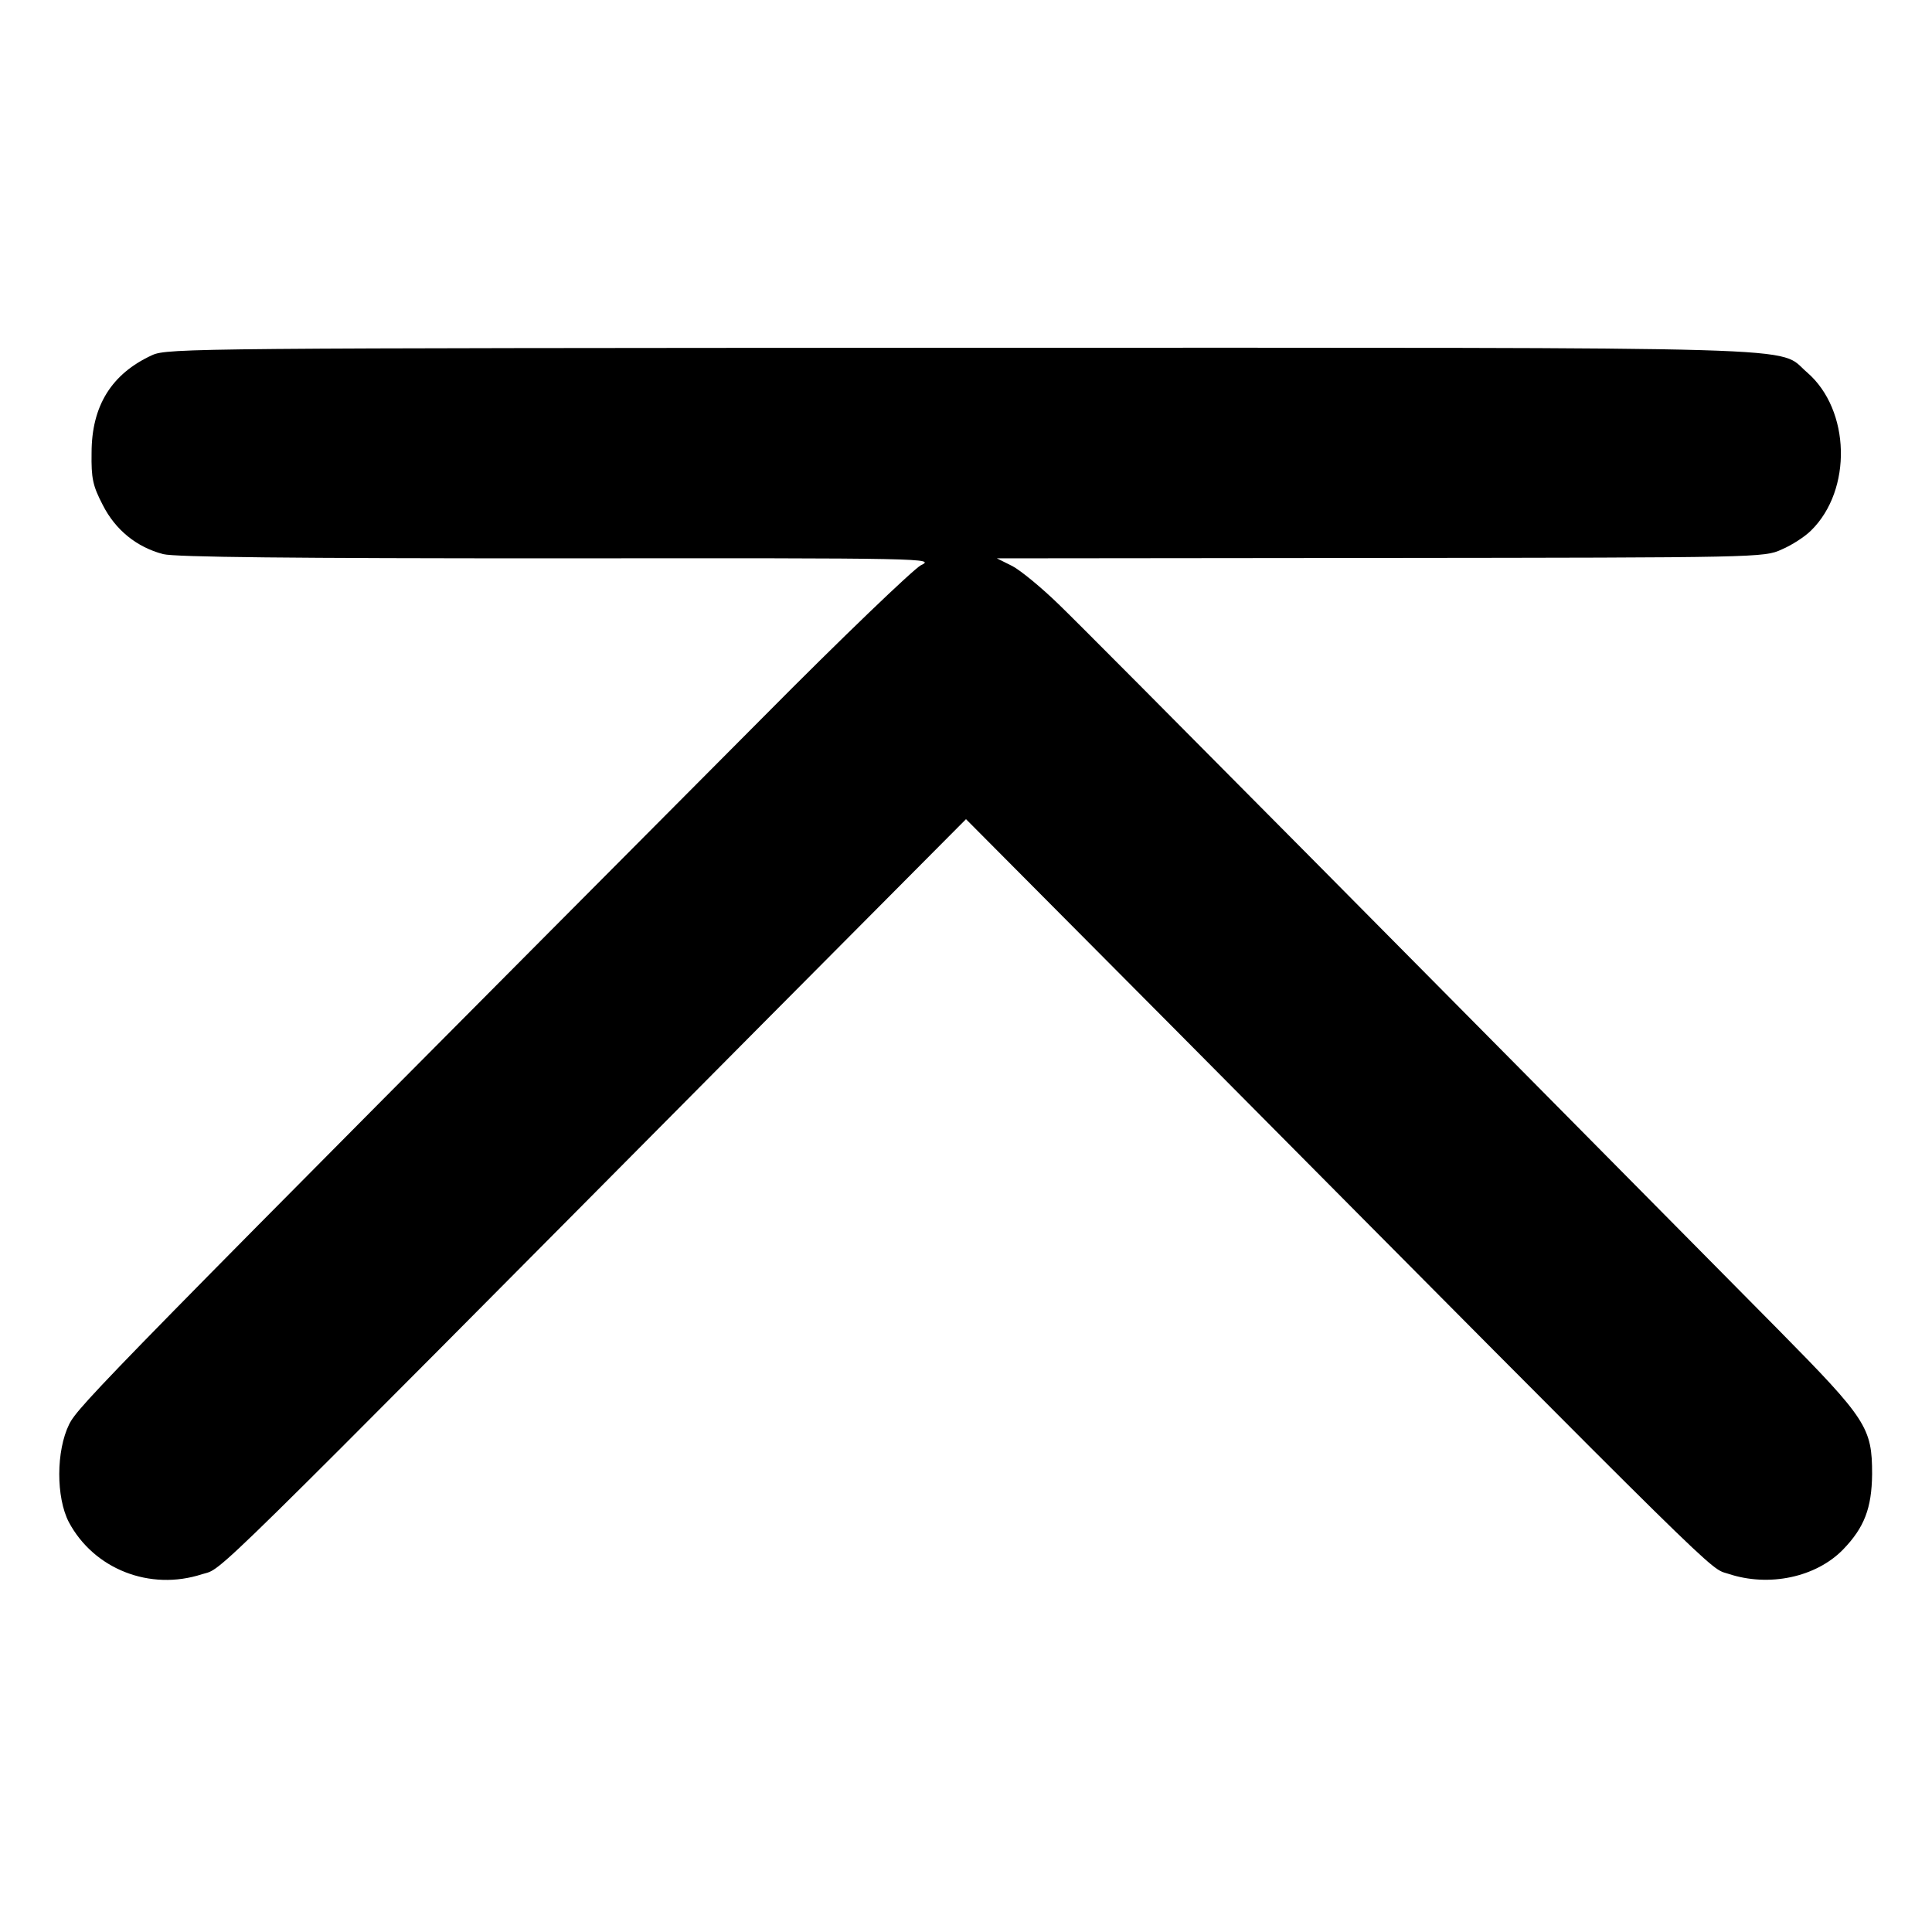
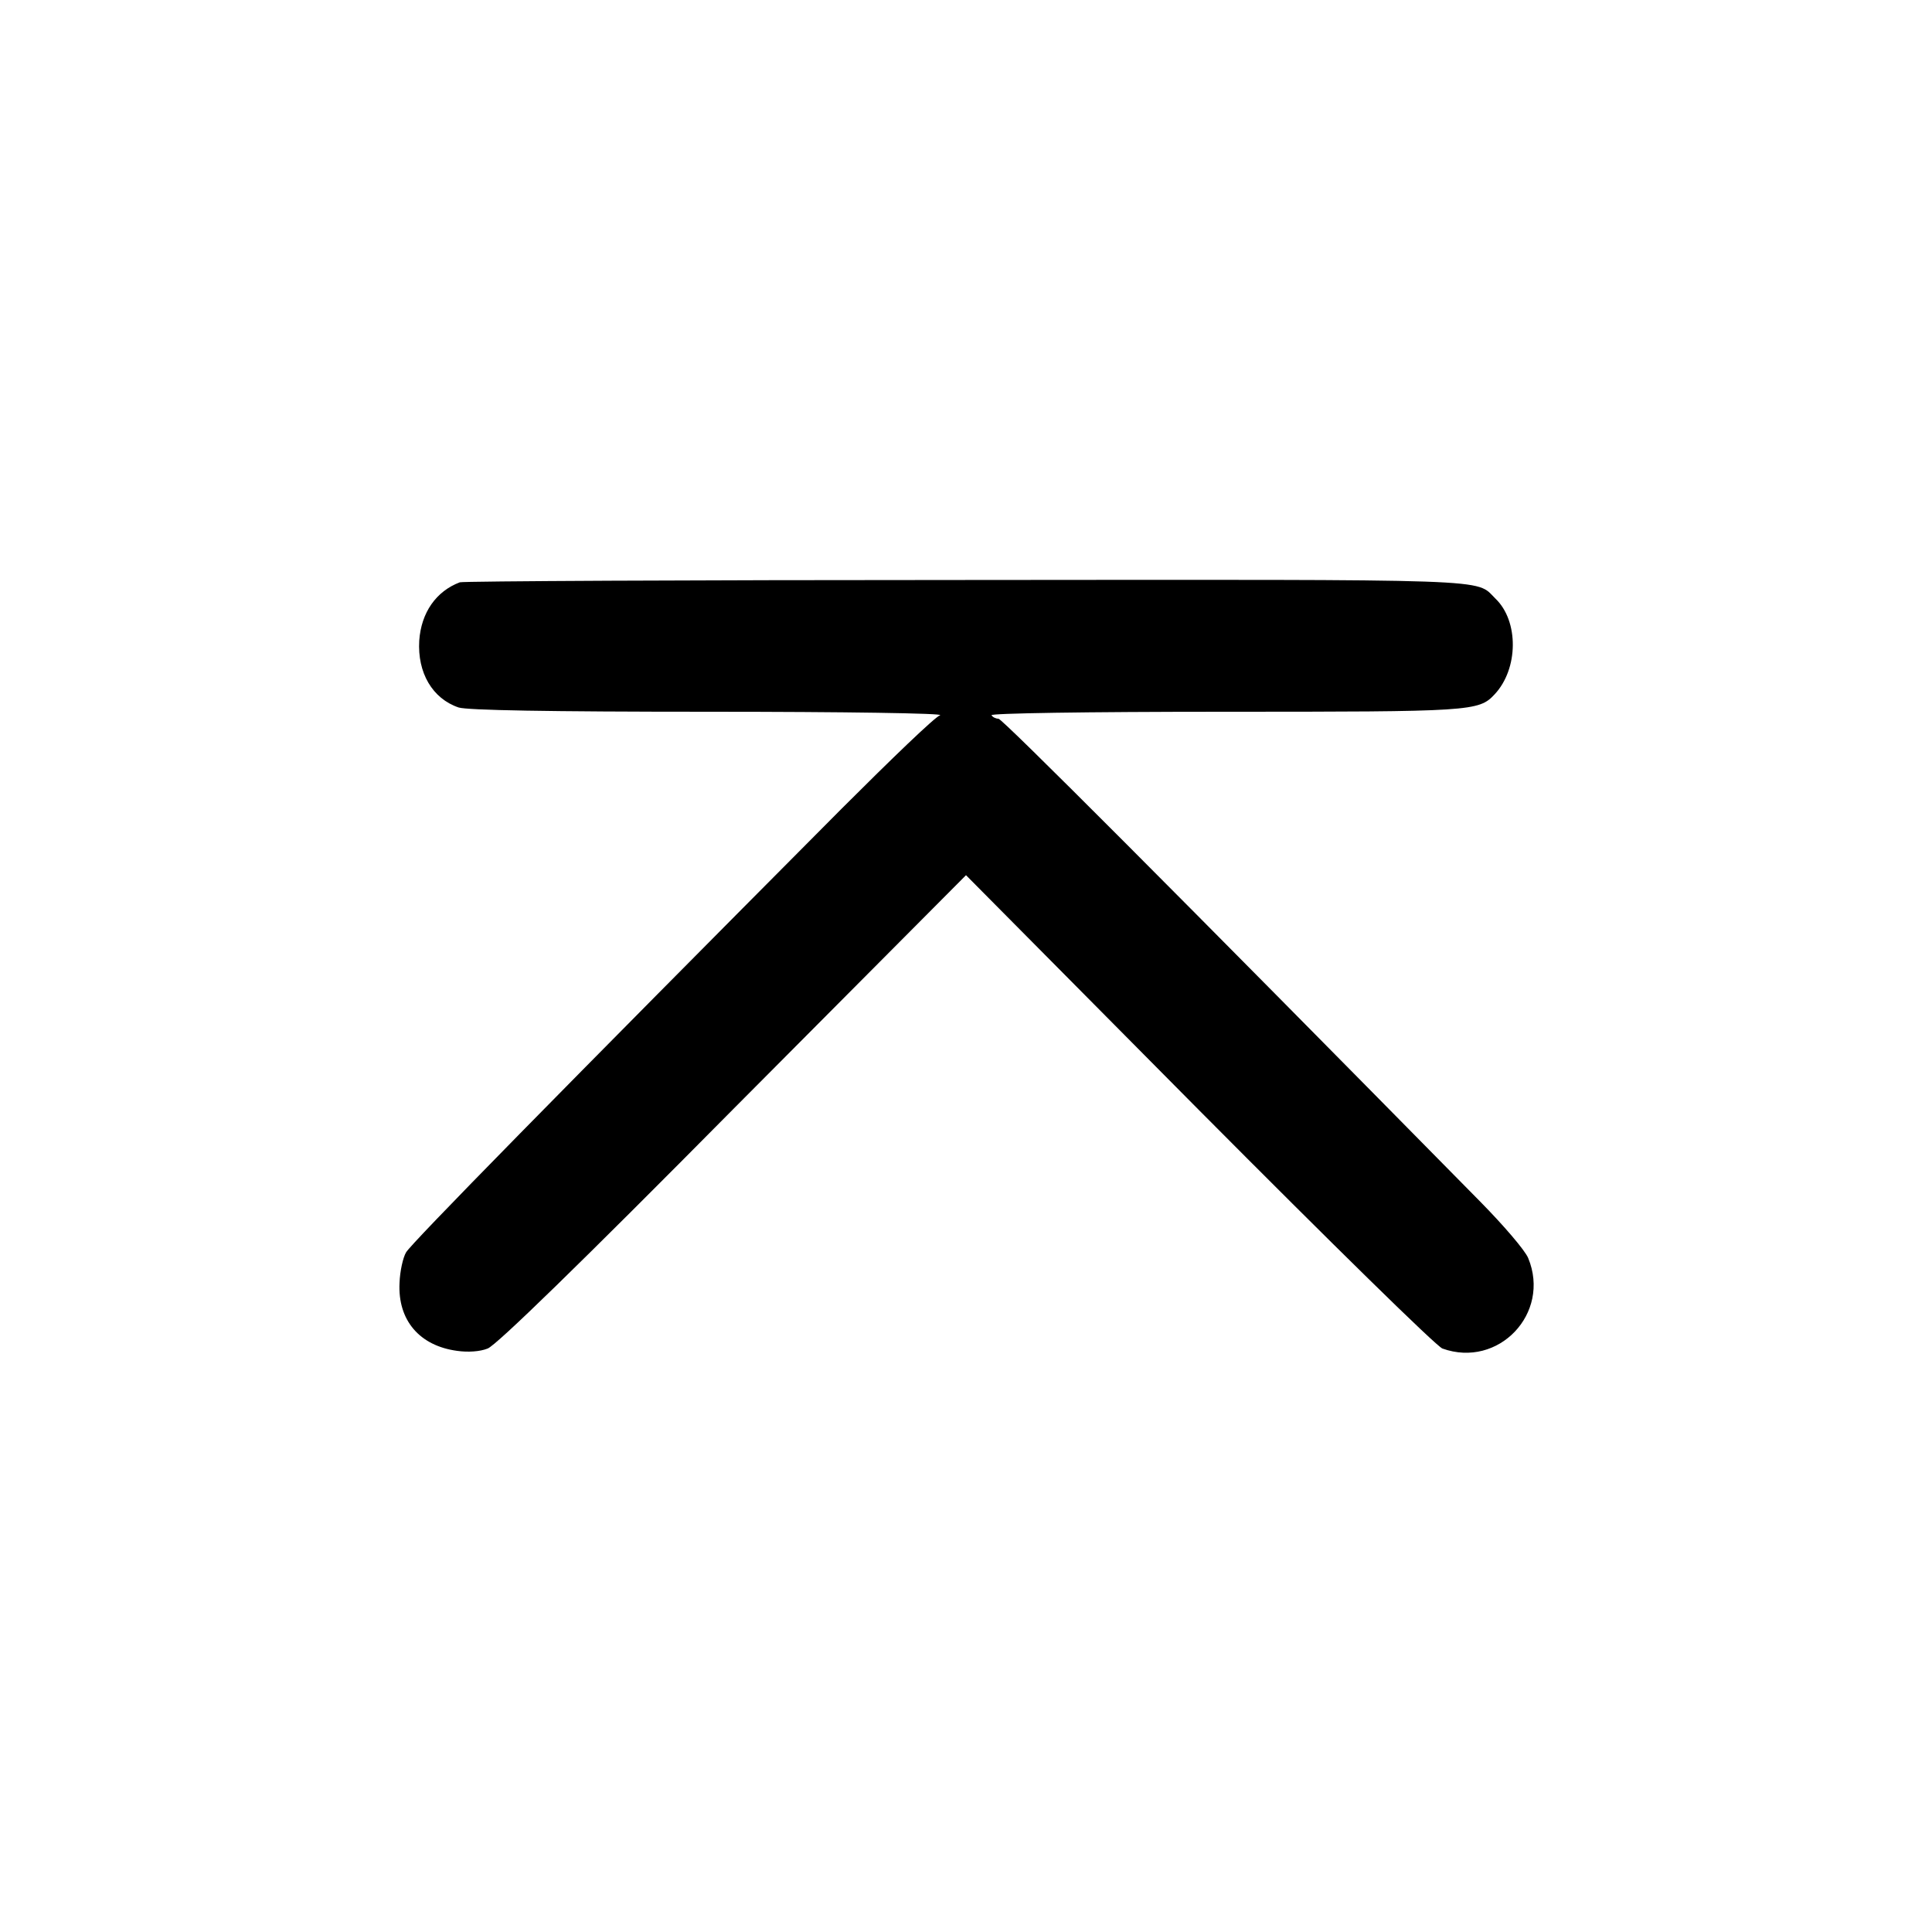
<svg xmlns="http://www.w3.org/2000/svg" version="1.0" width="500pt" height="500pt" viewBox="0 0 500 500" preserveAspectRatio="xMidYMid meet">
  <g transform="translate(0,500) scale(0.1,-0.1)" fill="#000000" stroke="none">
-     <path d="M394 4081 c-105 -48 -157 -131 -157 -253 -1 -66 3 -85 29 -135 33 -65 88 -109 156 -127 31 -8 335 -11 1021 -11 966 1 977 0 940 -18 -20 -11 -204 -187 -407 -392 -1701 -1709 -1773 -1783 -1797 -1831 -34 -69 -34 -189 -1 -253 65 -122 210 -179 345 -135 57 18 -24 -61 1453 1427 l524 527 539 -542 c1450 -1461 1382 -1394 1434 -1411 105 -35 227 -9 297 63 55 57 74 107 75 195 0 120 -14 142 -242 373 -811 820 -1792 1810 -1861 1876 -46 45 -101 90 -122 101 l-40 20 993 1 c978 1 993 1 1038 22 26 11 60 33 76 49 107 105 102 312 -10 409 -81 69 76 64 -2191 64 -1970 -1 -2053 -1 -2092 -19z" />
+     <path d="M1190 3493 c-61 -23 -100 -78 -105 -151 -5 -83 34 -150 102 -173 23 -7 227 -11 651 -11 347 0 607 -4 595 -9 -13 -4 -127 -114 -255 -242 -725 -729 -1115 -1126 -1127 -1148 -8 -13 -16 -49 -17 -79 -5 -97 52 -163 149 -176 28 -4 59 -2 79 6 22 8 238 218 635 619 l603 606 602 -607 c348 -350 615 -612 631 -618 145 -52 281 91 222 234 -8 20 -64 85 -123 145 -790 802 -1238 1251 -1248 1251 -7 0 -15 4 -18 9 -4 5 243 9 603 9 640 0 658 1 699 45 62 66 63 190 2 248 -53 52 22 49 -1372 48 -711 0 -1300 -3 -1308 -6z" />
  </g>
</svg>
